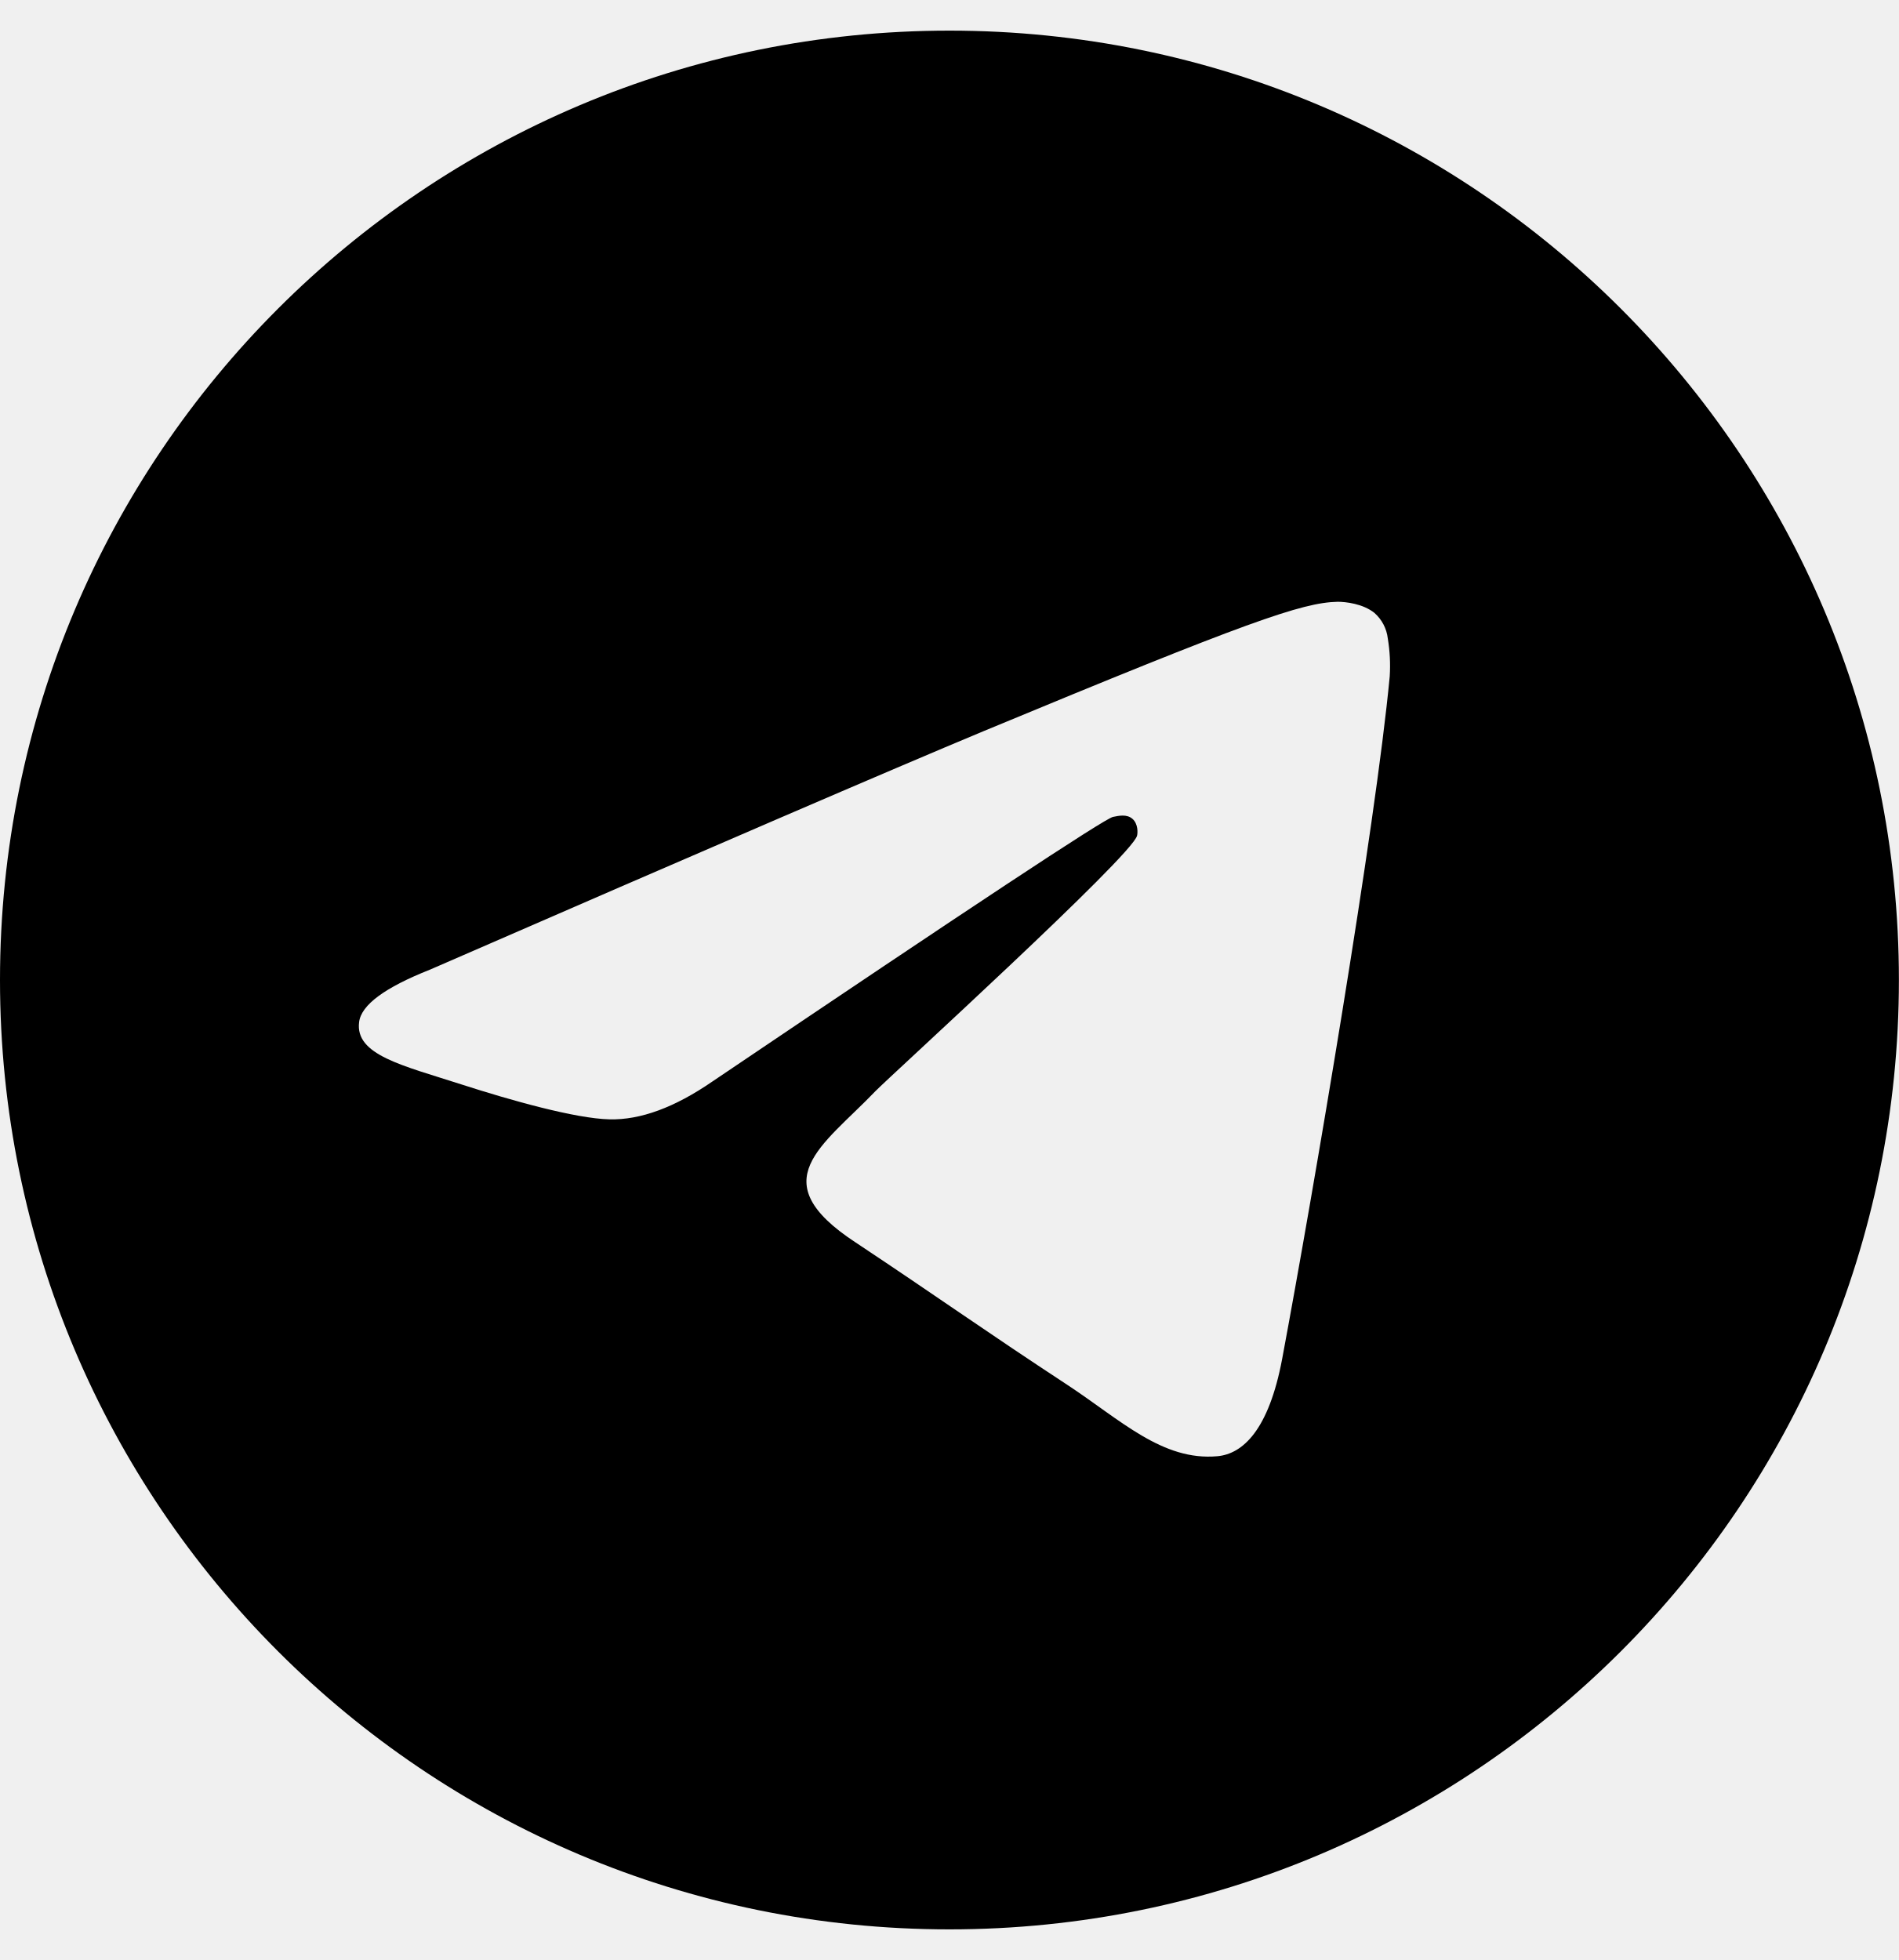
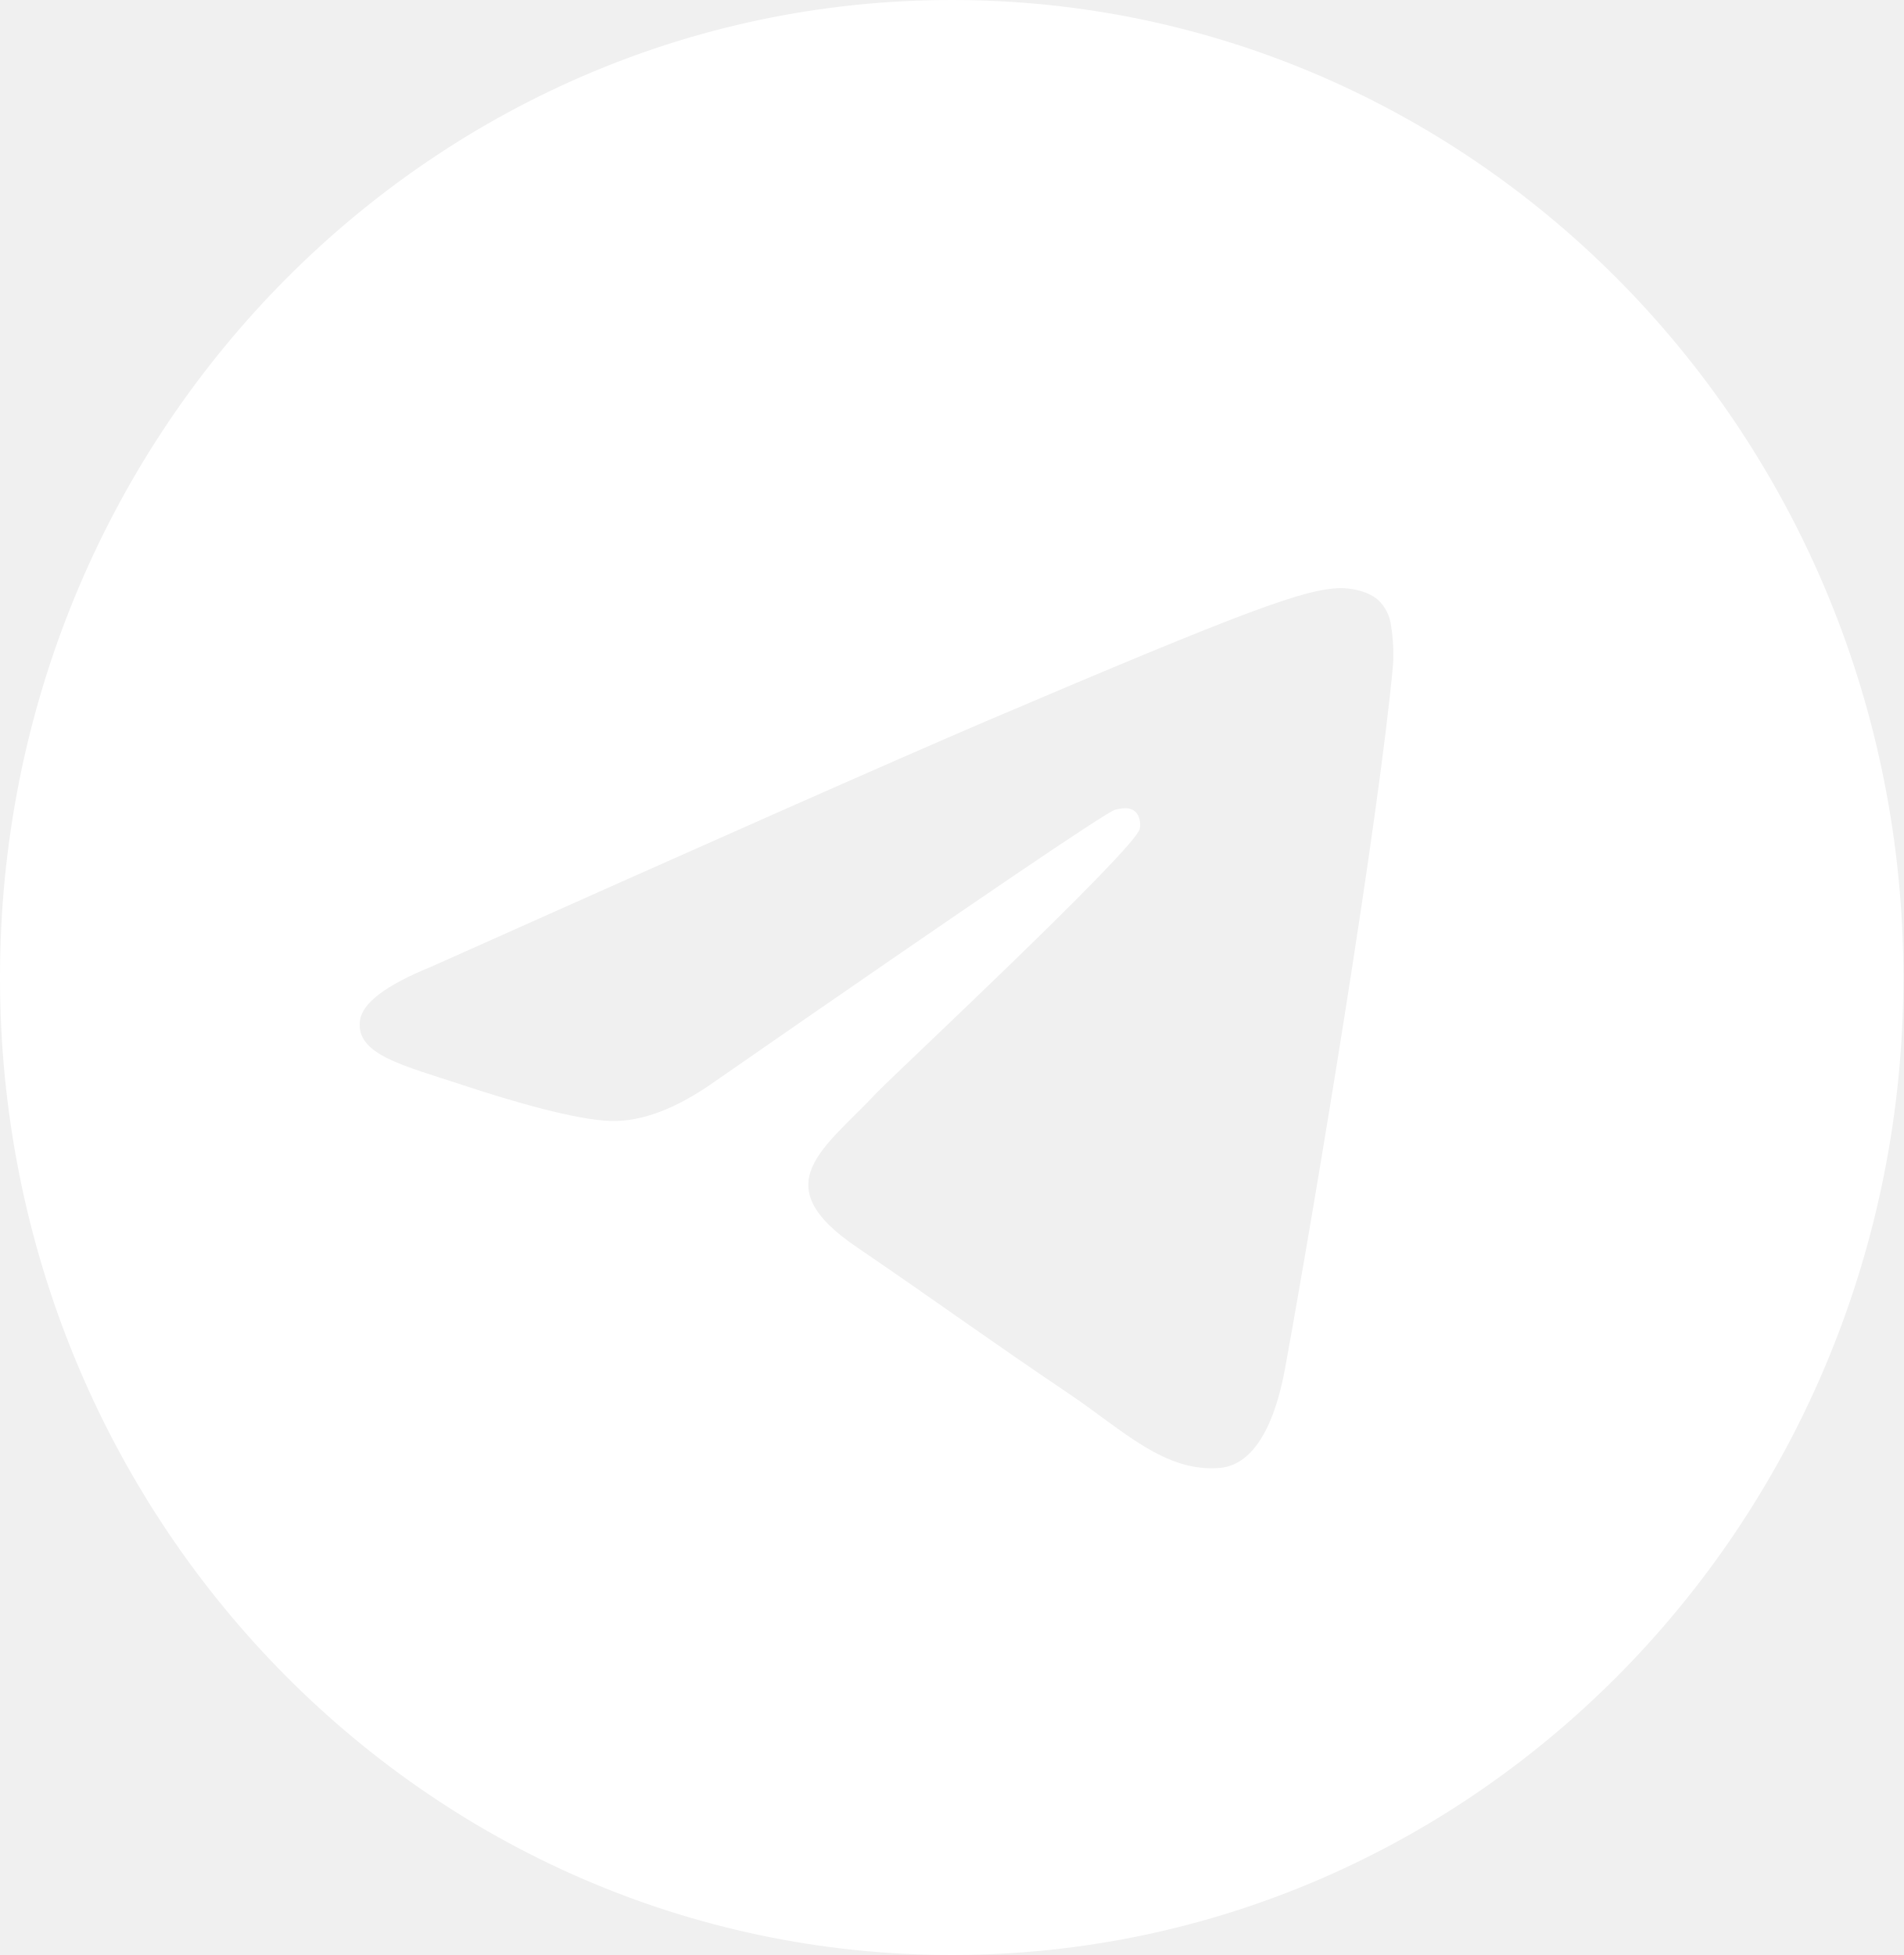
- <svg xmlns="http://www.w3.org/2000/svg" viewBox="0 0 496 512">
-   <path d="M248 8C111 8 0 119 0 256S111 504 248 504 496 393 496 256 385 8 248 8zM363 176.7c-3.7 39.2-19.9 134.4-28.1 178.3-3.5 18.6-10.3 24.8-16.9 25.4-14.4 1.3-25.3-9.5-39.3-18.7-21.8-14.3-34.2-23.2-55.3-37.2-24.5-16.1-8.6-25 5.3-39.5 3.7-3.8 67.1-61.5 68.3-66.7 .2-.7 .3-3.1-1.2-4.4s-3.6-.8-5.1-.5q-3.3 .7-104.6 69.1-14.8 10.2-26.9 9.9c-8.9-.2-25.9-5-38.6-9.1-15.5-5-27.9-7.7-26.8-16.3q.8-6.7 18.5-13.7 108.4-47.2 144.6-62.3c68.9-28.6 83.2-33.6 92.5-33.8 2.1 0 6.6 .5 9.6 2.9a10.5 10.5 0 0 1 3.5 6.7A43.8 43.8 0 0 1 363 176.7z" />
+ <svg xmlns="http://www.w3.org/2000/svg" width="37" height="38" viewBox="0 0 37 38" fill="none">
+   <path d="M18.5 0C8.28 0 0 8.504 0 19C0 29.496 8.28 38 18.5 38C28.72 38 37 29.496 37 19C37 8.504 28.72 0 18.5 0ZM27.079 12.925C26.803 15.928 25.594 23.221 24.983 26.585C24.721 28.01 24.214 28.485 23.722 28.531C22.648 28.63 21.834 27.803 20.79 27.098C19.164 26.002 18.239 25.321 16.665 24.248C14.837 23.015 16.023 22.333 17.06 21.222C17.336 20.931 22.066 16.51 22.155 16.112C22.17 16.058 22.178 15.874 22.066 15.775C21.954 15.675 21.797 15.713 21.685 15.736C21.521 15.772 18.92 17.537 13.883 21.03C13.146 21.551 12.478 21.804 11.876 21.789C11.212 21.773 9.944 21.406 8.996 21.091C7.84 20.709 6.915 20.502 6.997 19.843C7.037 19.5 7.497 19.151 8.377 18.793C13.768 16.382 17.364 14.791 19.164 14.02C24.304 11.829 25.37 11.446 26.064 11.431C26.221 11.431 26.556 11.469 26.78 11.653C26.926 11.785 27.019 11.968 27.041 12.166C27.082 12.417 27.094 12.671 27.079 12.925Z" fill="white" />
</svg>
